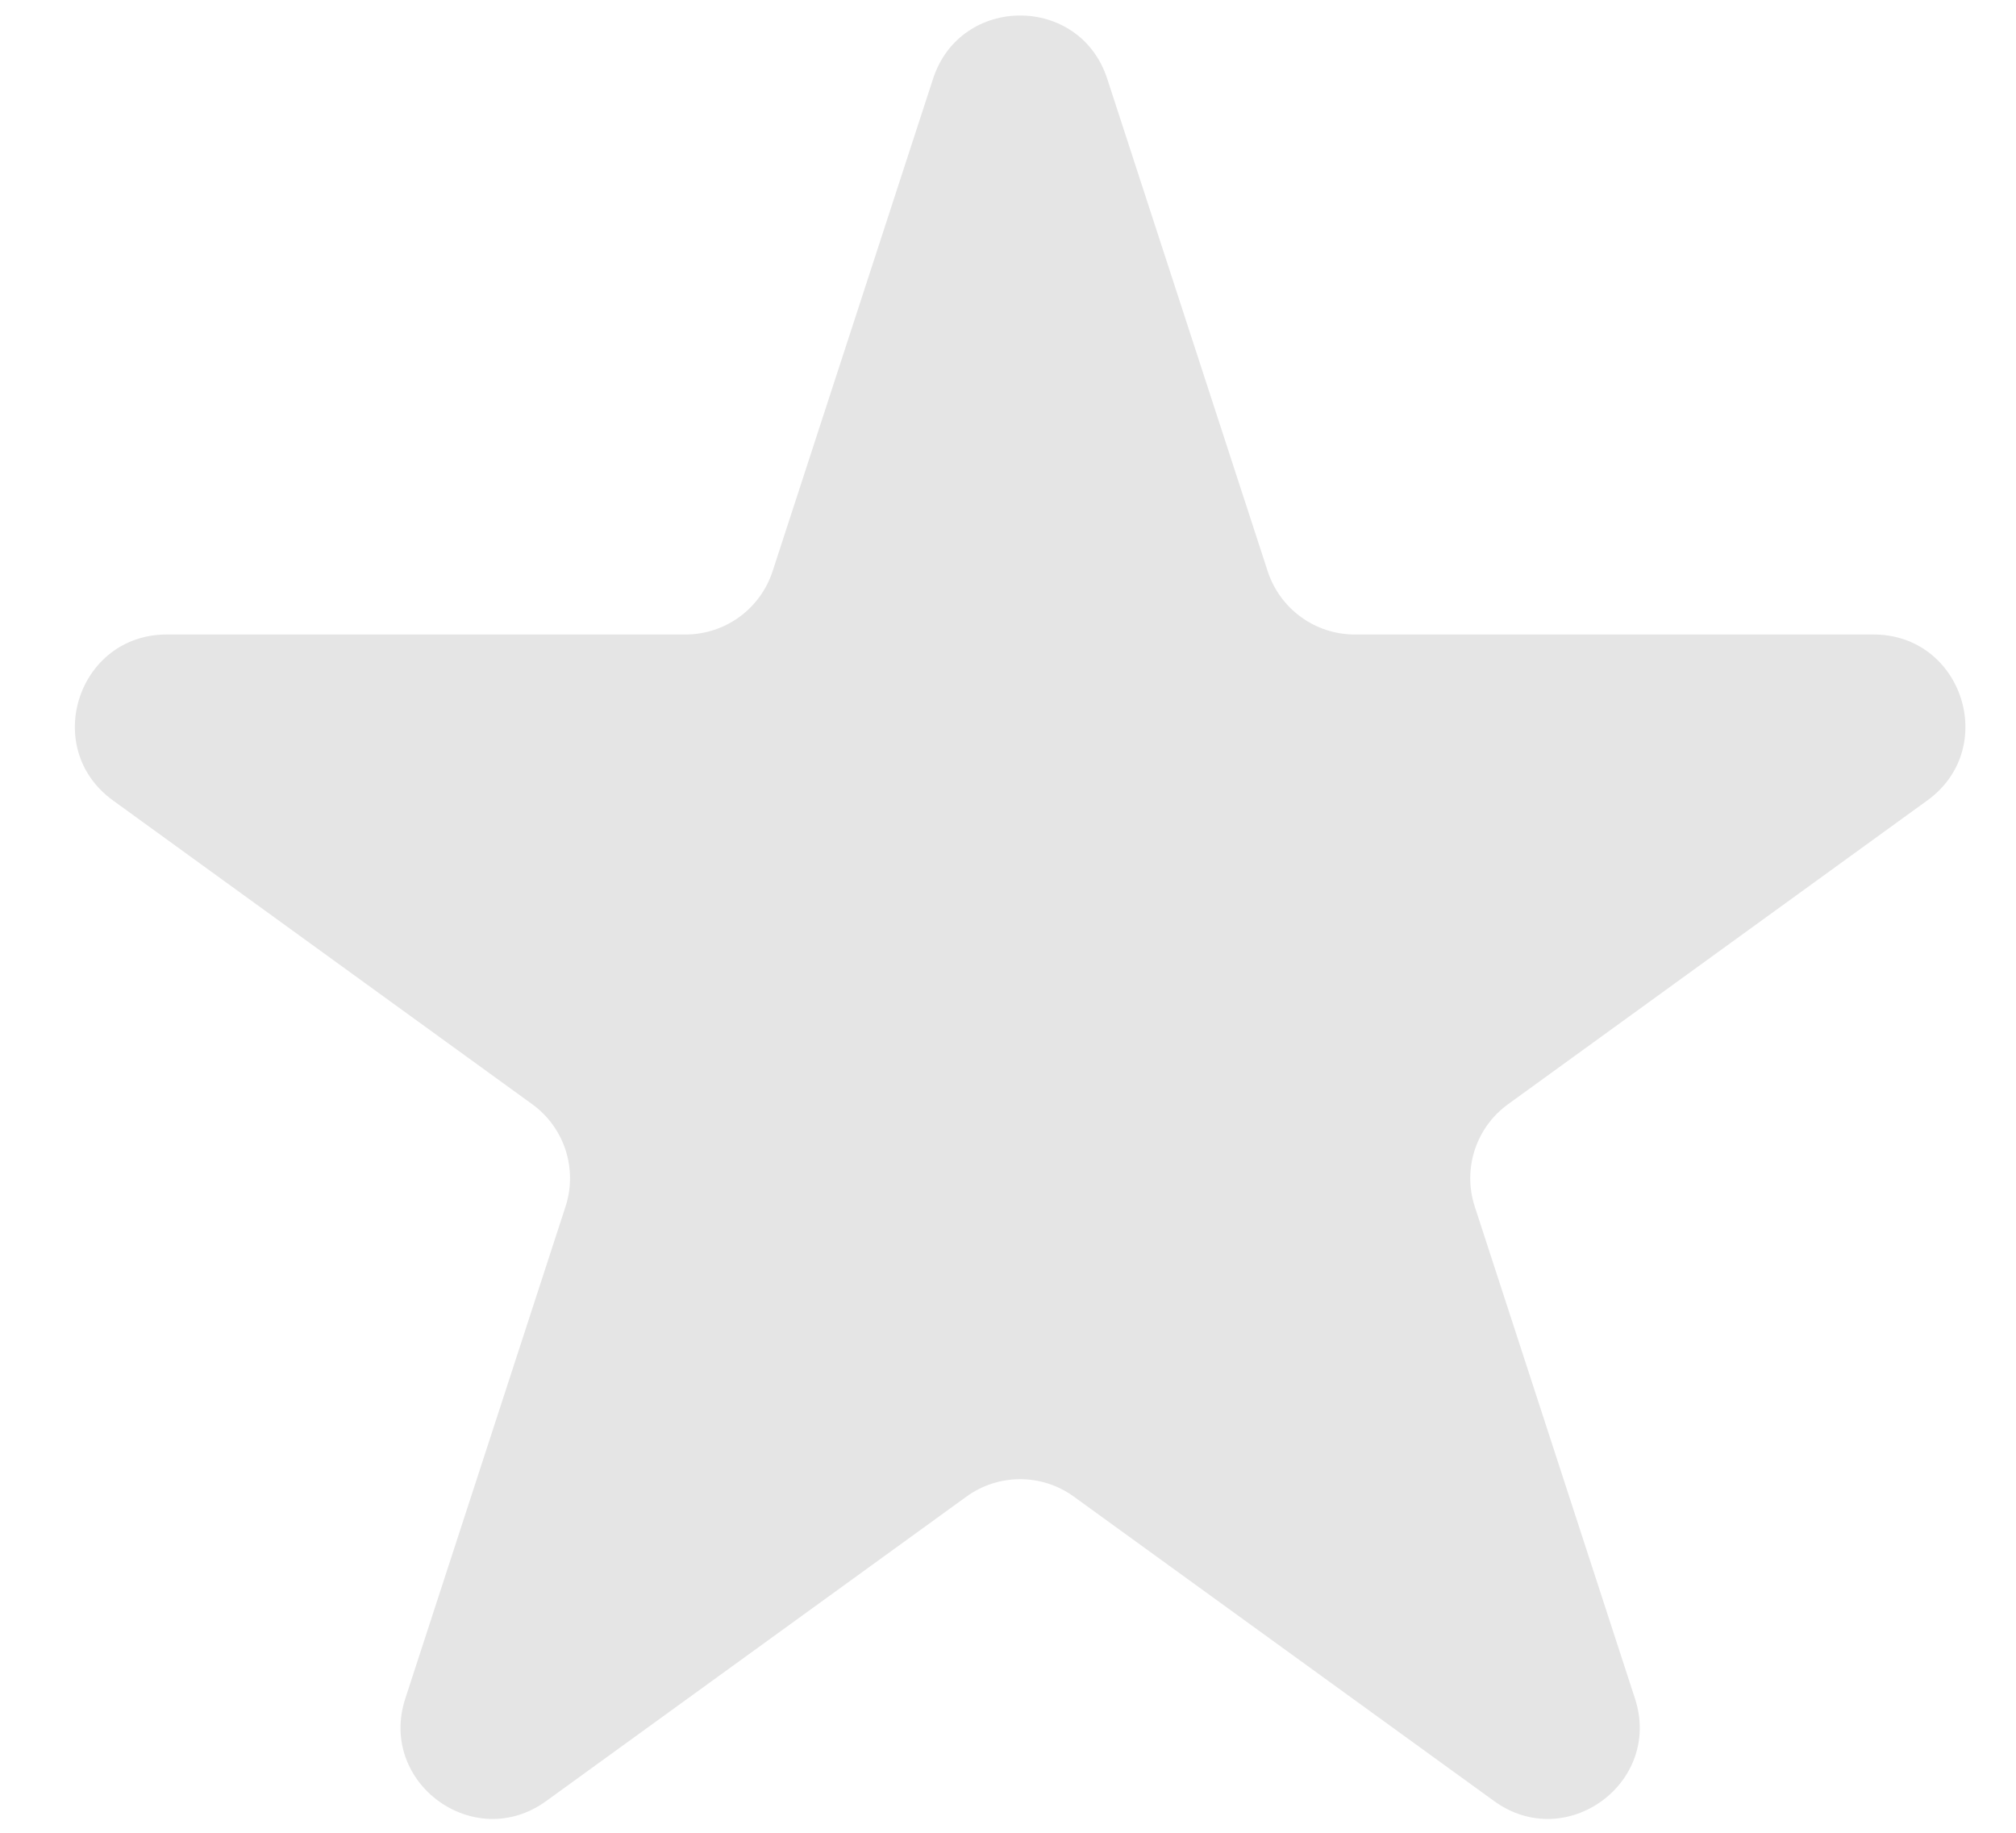
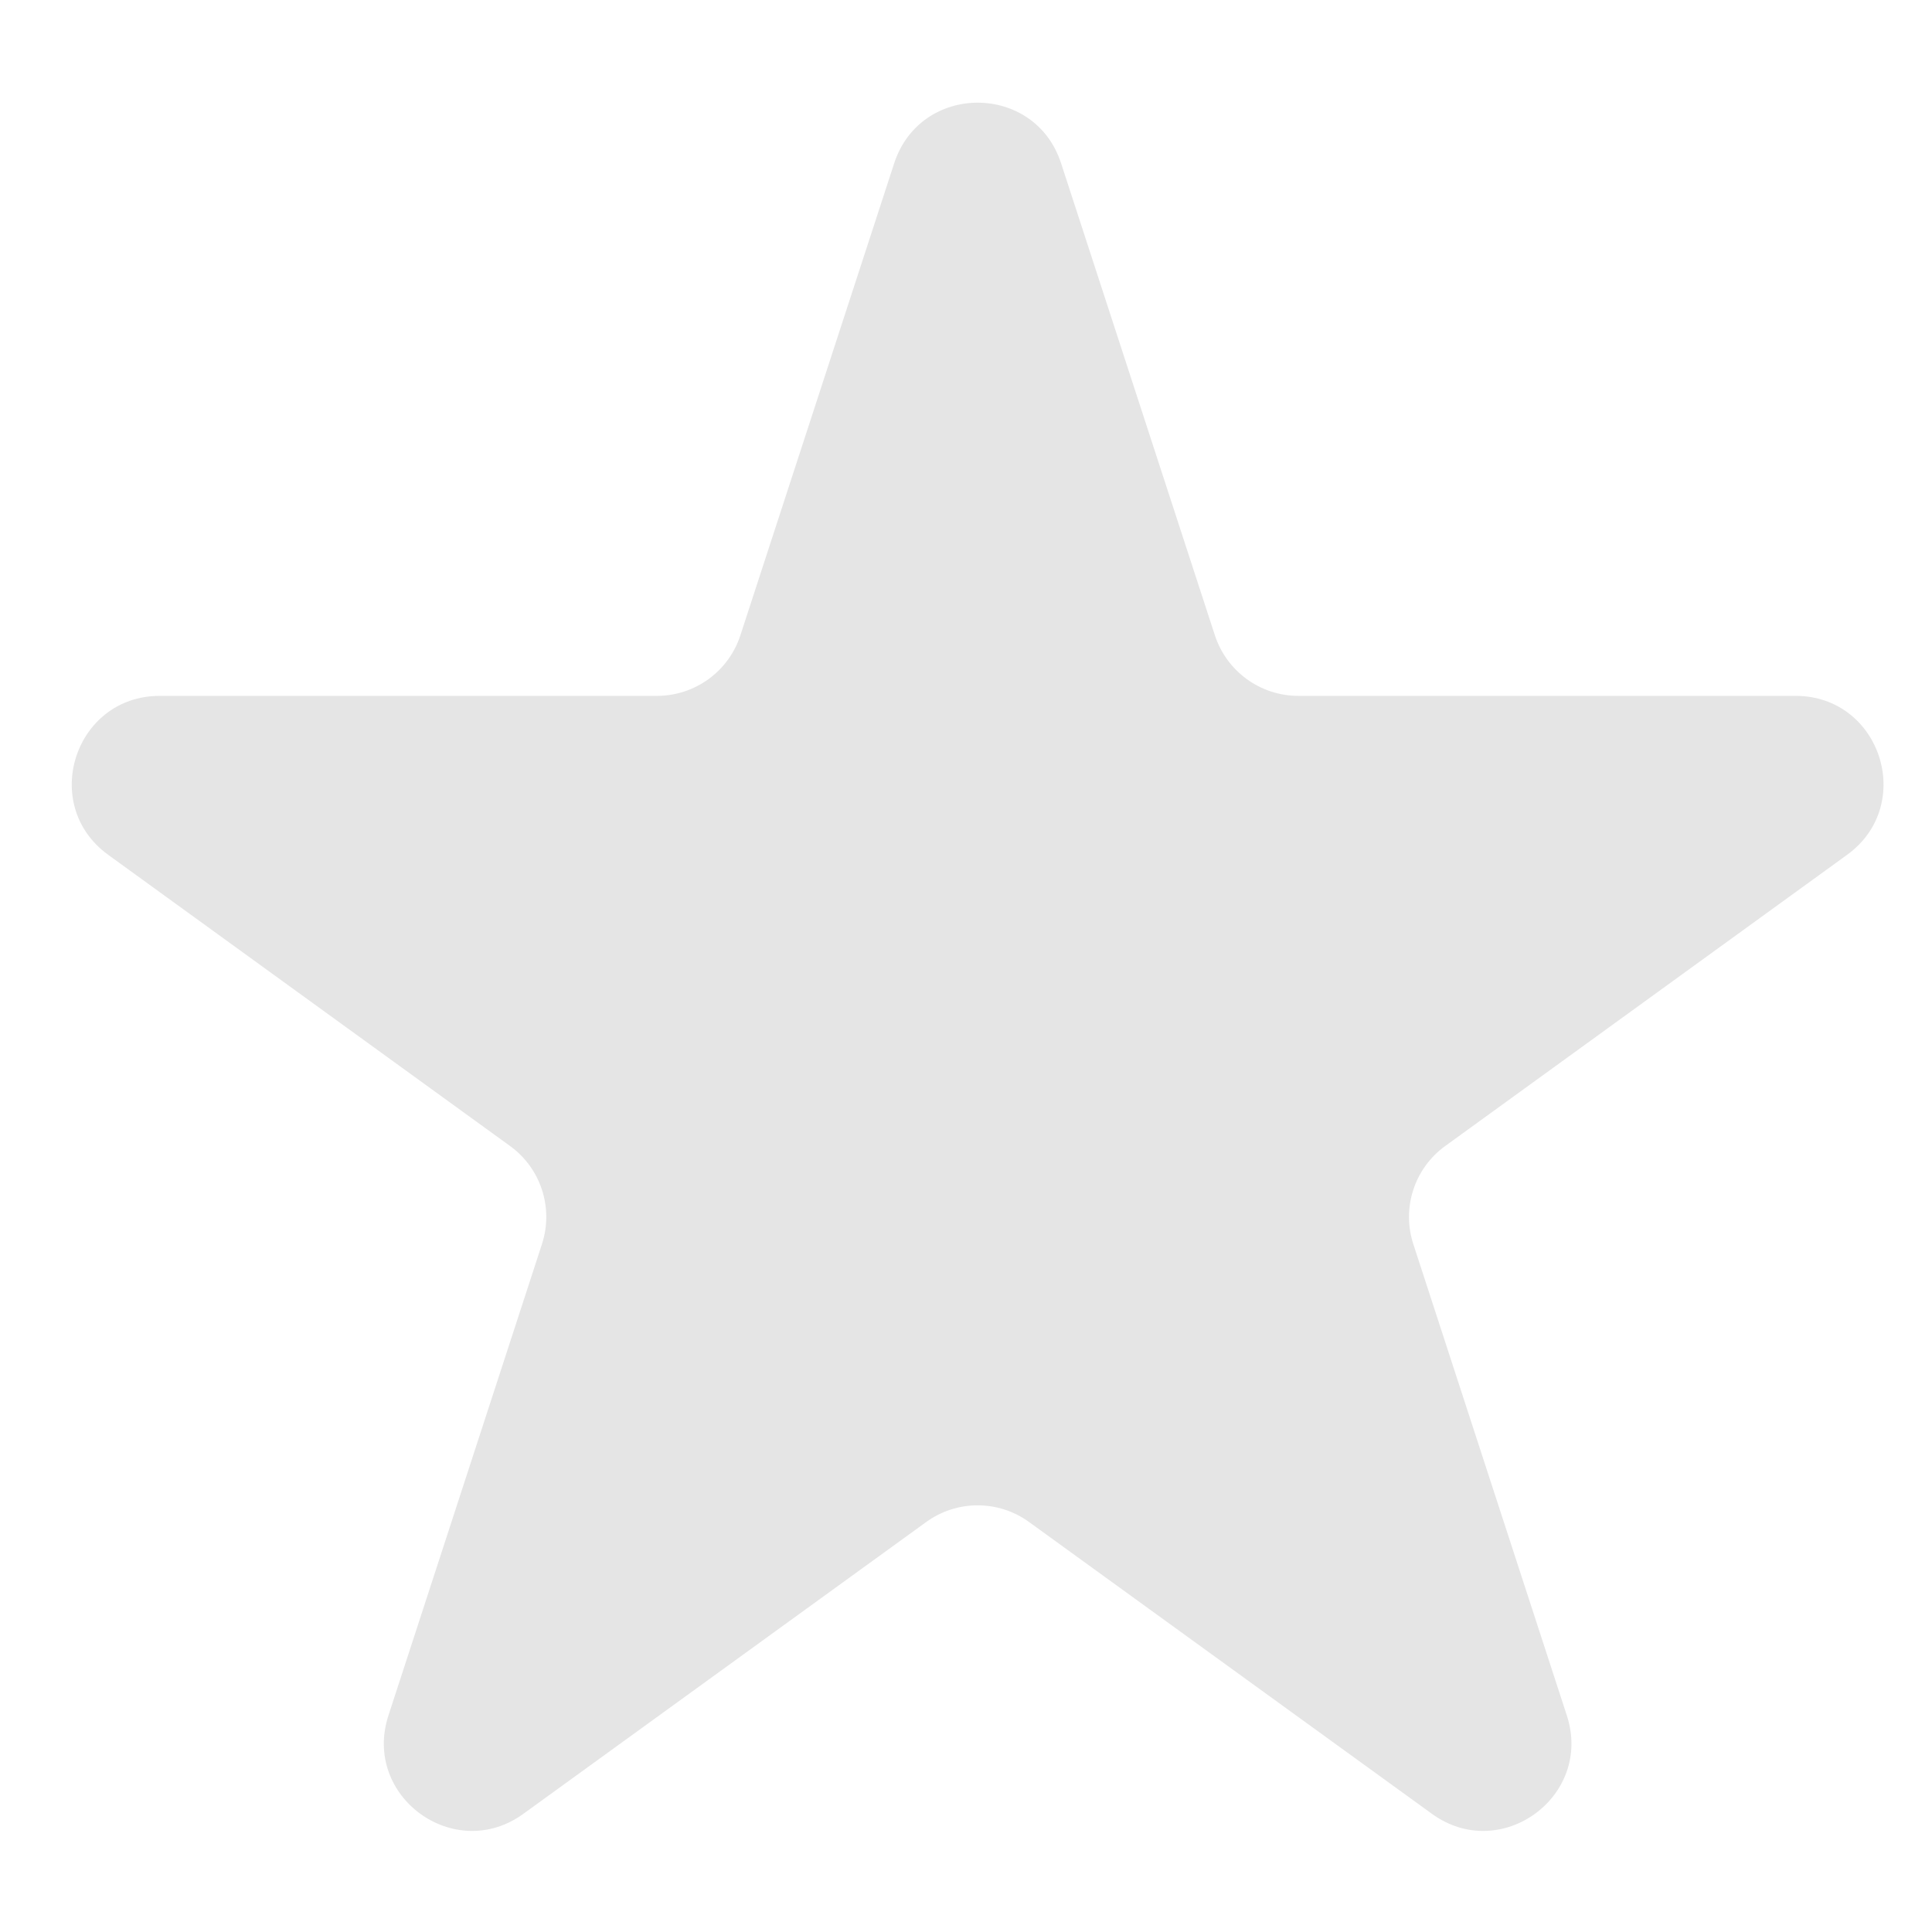
- <svg xmlns="http://www.w3.org/2000/svg" width="22" height="20" viewBox="0 0 22 20" fill="none">
-   <path d="M10.182 0.86C10.482 -0.061 11.784 -0.061 12.083 0.86L13.834 6.234C13.969 6.646 14.352 6.924 14.785 6.924H20.446C21.415 6.924 21.818 8.165 21.033 8.734L16.458 12.049C16.106 12.303 15.959 12.755 16.094 13.168L17.842 18.535C18.142 19.456 17.089 20.223 16.305 19.654L11.719 16.332C11.369 16.078 10.896 16.078 10.546 16.332L5.96 19.654C5.176 20.223 4.123 19.456 4.423 18.535L6.171 13.168C6.306 12.755 6.159 12.303 5.807 12.049L1.232 8.734C0.447 8.165 0.85 6.924 1.819 6.924H7.48C7.913 6.924 8.296 6.646 8.431 6.234L10.182 0.86Z" fill="#E5E5E5" />
+ <svg xmlns="http://www.w3.org/2000/svg" width="26" height="26" viewBox="0 0 22 20" fill="none">
+   <path d="M10.182 0.86C10.482 -0.061 11.784 -0.061 12.083 0.86L13.834 6.234C13.969 6.646 14.352 6.924 14.785 6.924H20.446C21.415 6.924 21.818 8.165 21.033 8.734L16.458 12.049C16.106 12.303 15.959 12.755 16.094 13.168L17.842 18.535C18.142 19.456 17.089 20.223 16.305 19.654L11.719 16.332C11.369 16.078 10.896 16.078 10.546 16.332L5.96 19.654C5.176 20.223 4.123 19.456 4.423 18.535L6.171 13.168C6.306 12.755 6.159 12.303 5.807 12.049L1.232 8.734C0.447 8.165 0.85 6.924 1.819 6.924H7.48C7.913 6.924 8.297 6.646 8.431 6.234L10.182 0.86Z" fill="#E5E5E5" />
</svg>
